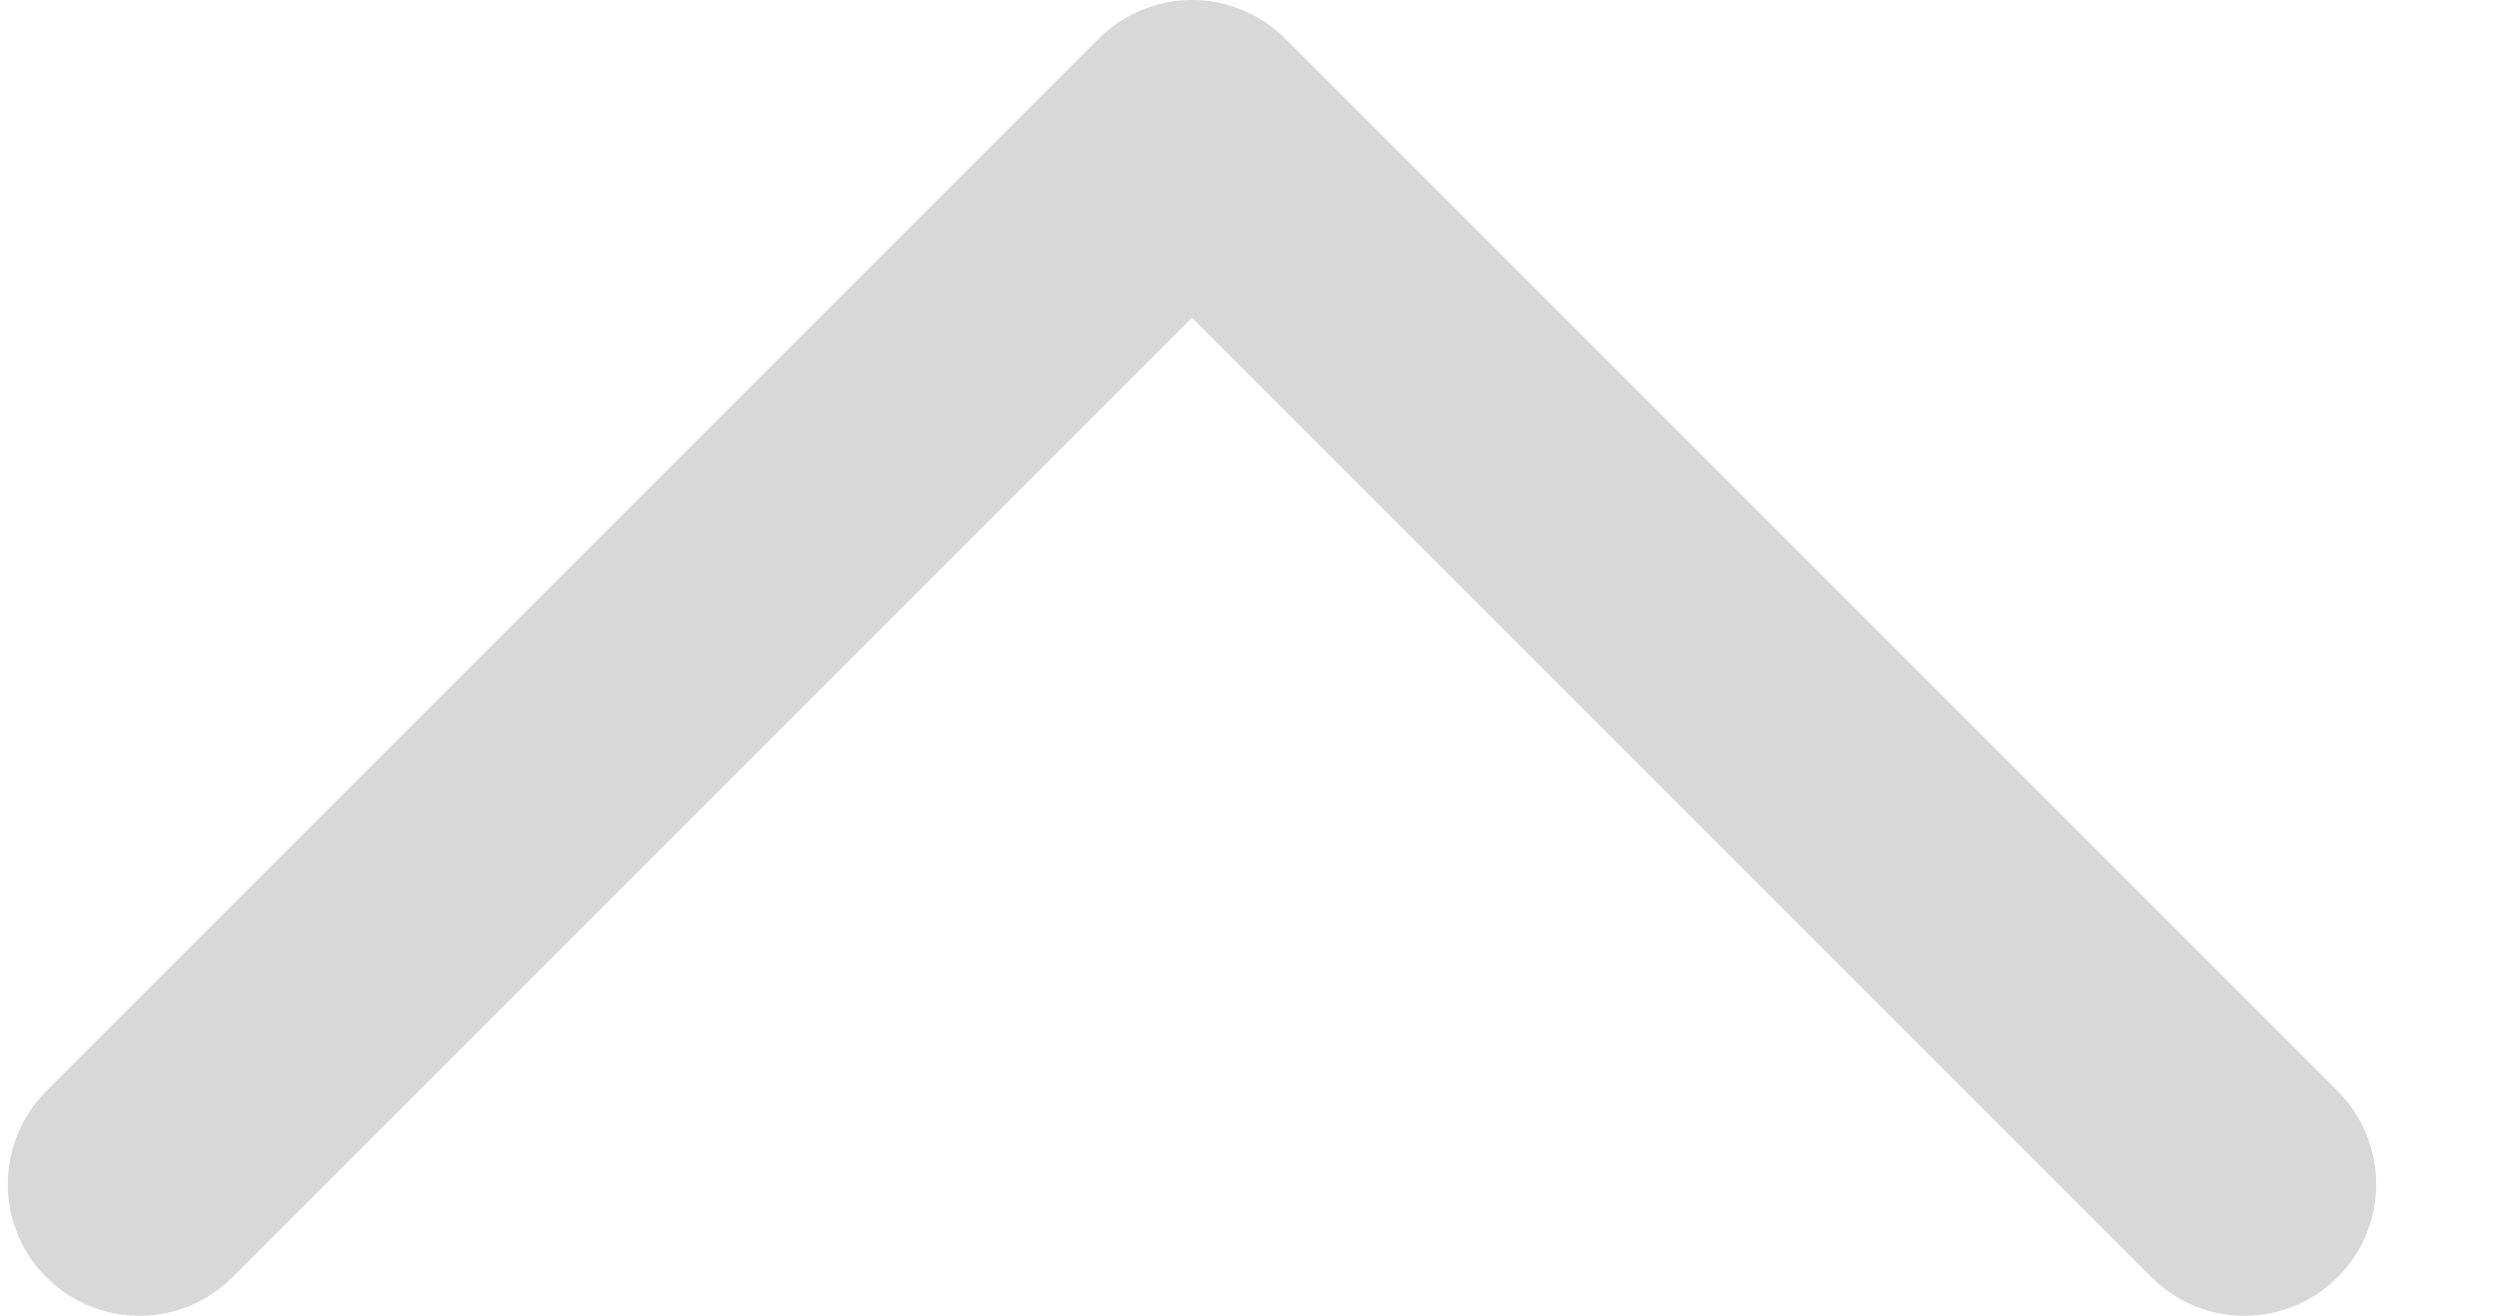
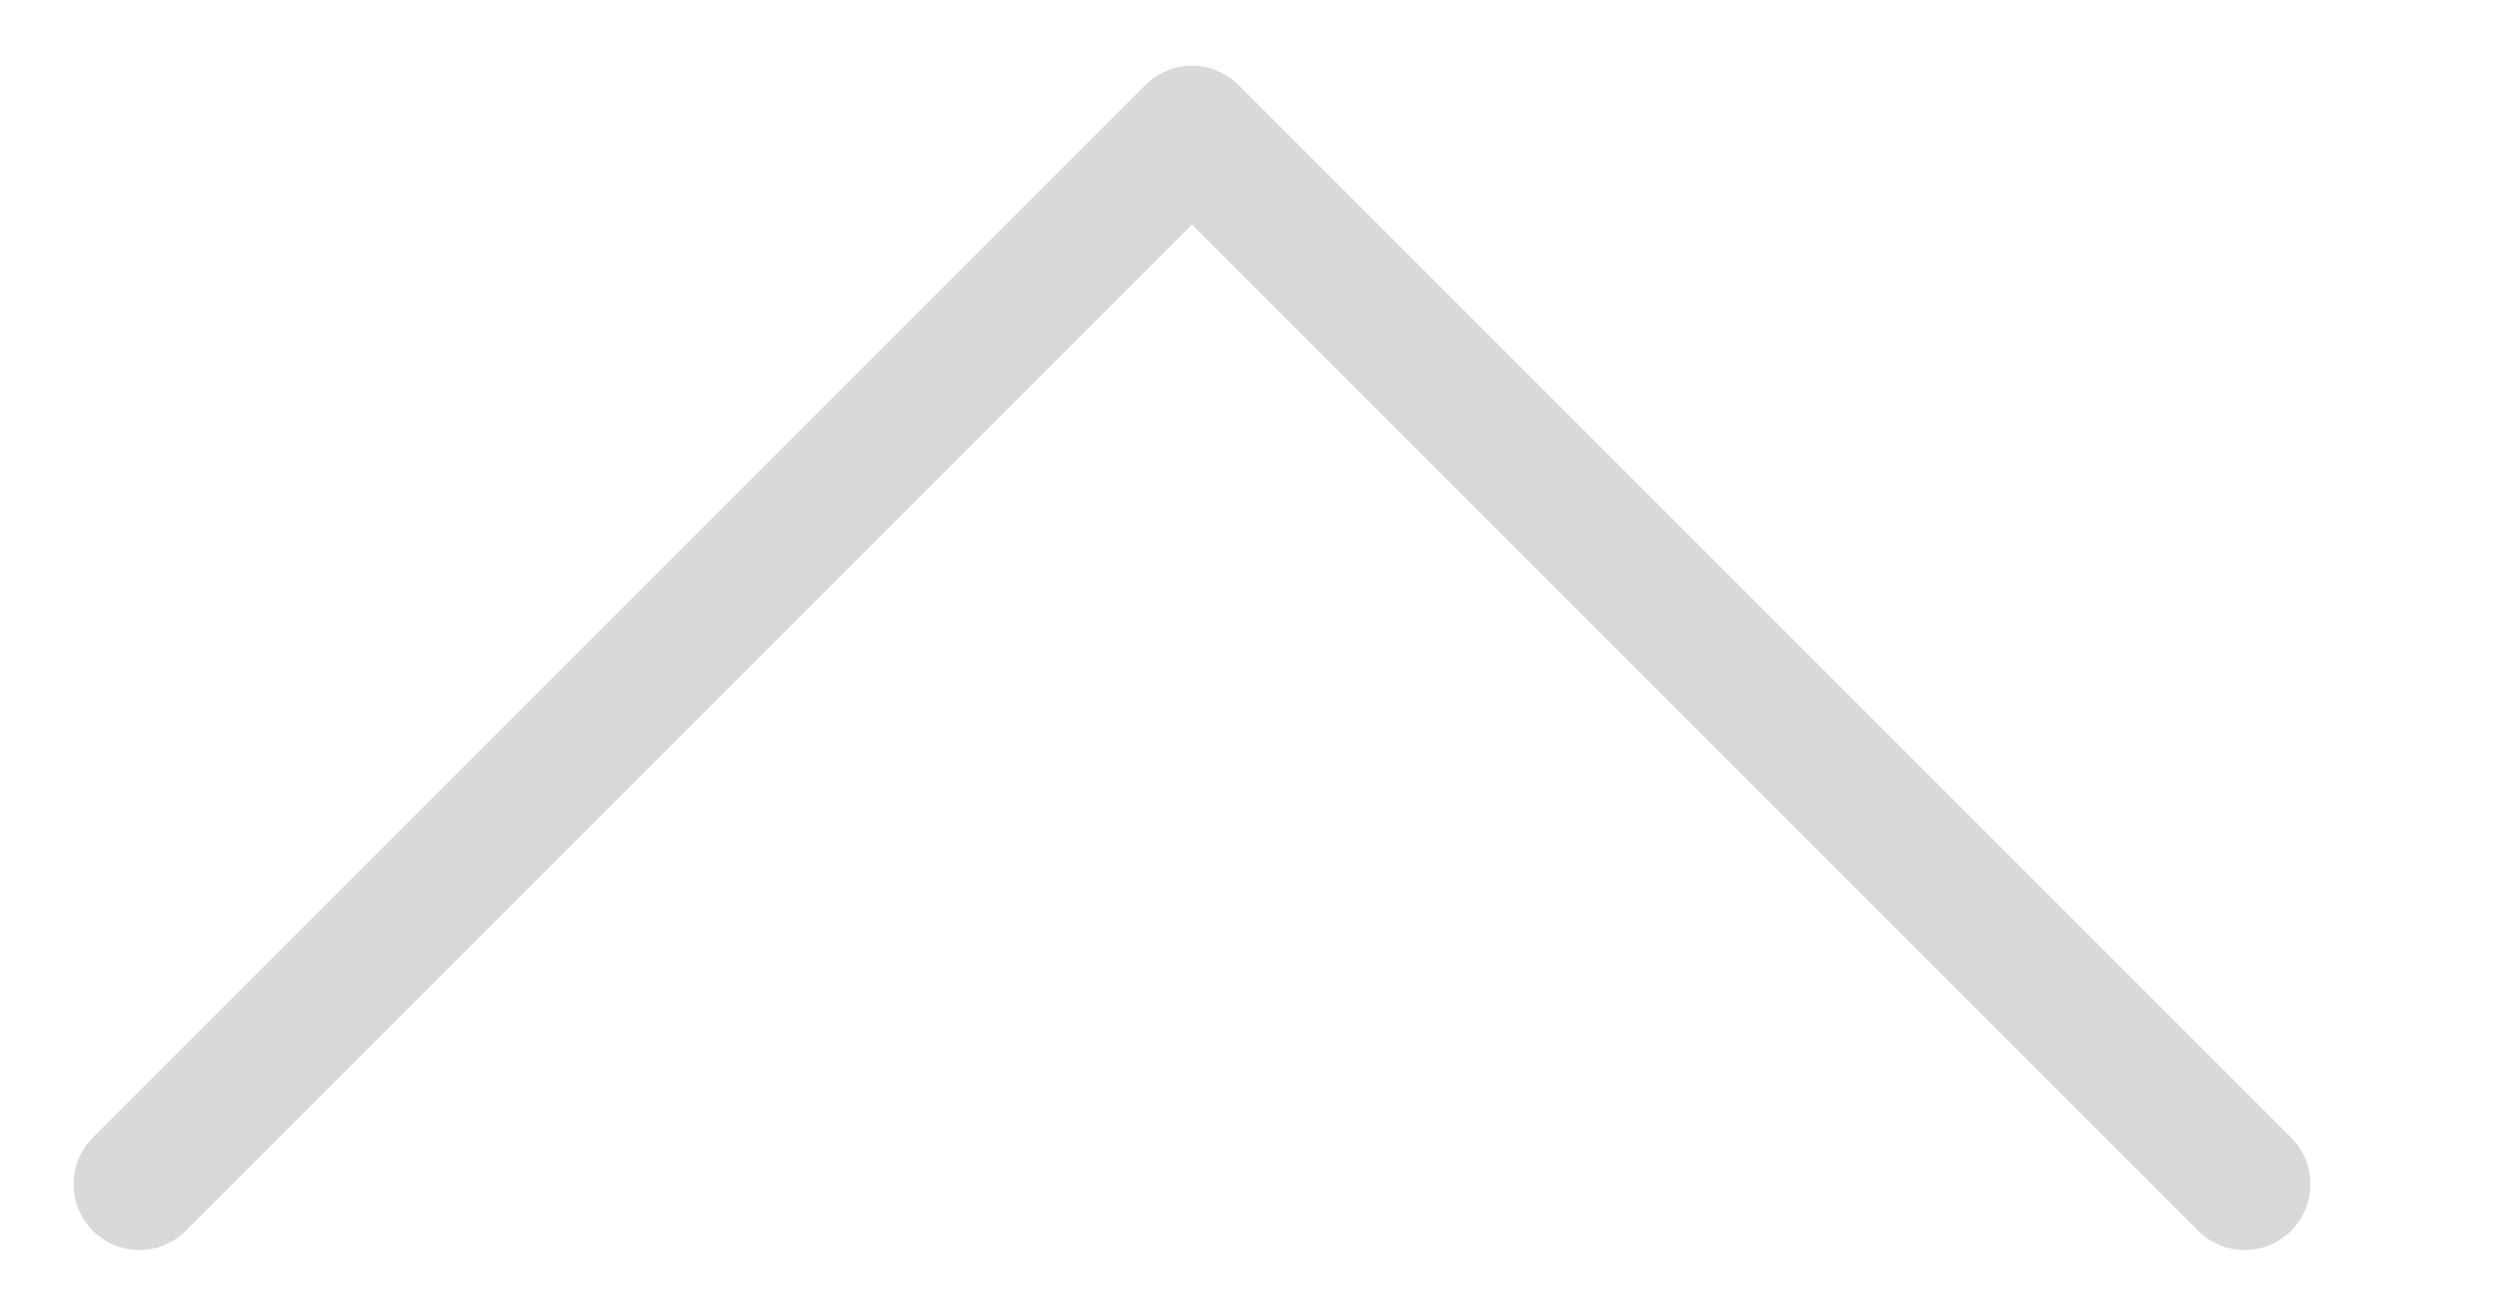
<svg xmlns="http://www.w3.org/2000/svg" width="19" height="10" viewBox="0 0 19 10" fill="none">
-   <path d="M17.059 9L9.059 1L1.059 9" stroke="#D8D8D8" stroke-width="2" stroke-linecap="round" stroke-linejoin="round" />
+   <path d="M17.059 9L9.059 1L1.059 9" stroke="#D8D8D8" stroke-linecap="round" stroke-linejoin="round" />
</svg>
